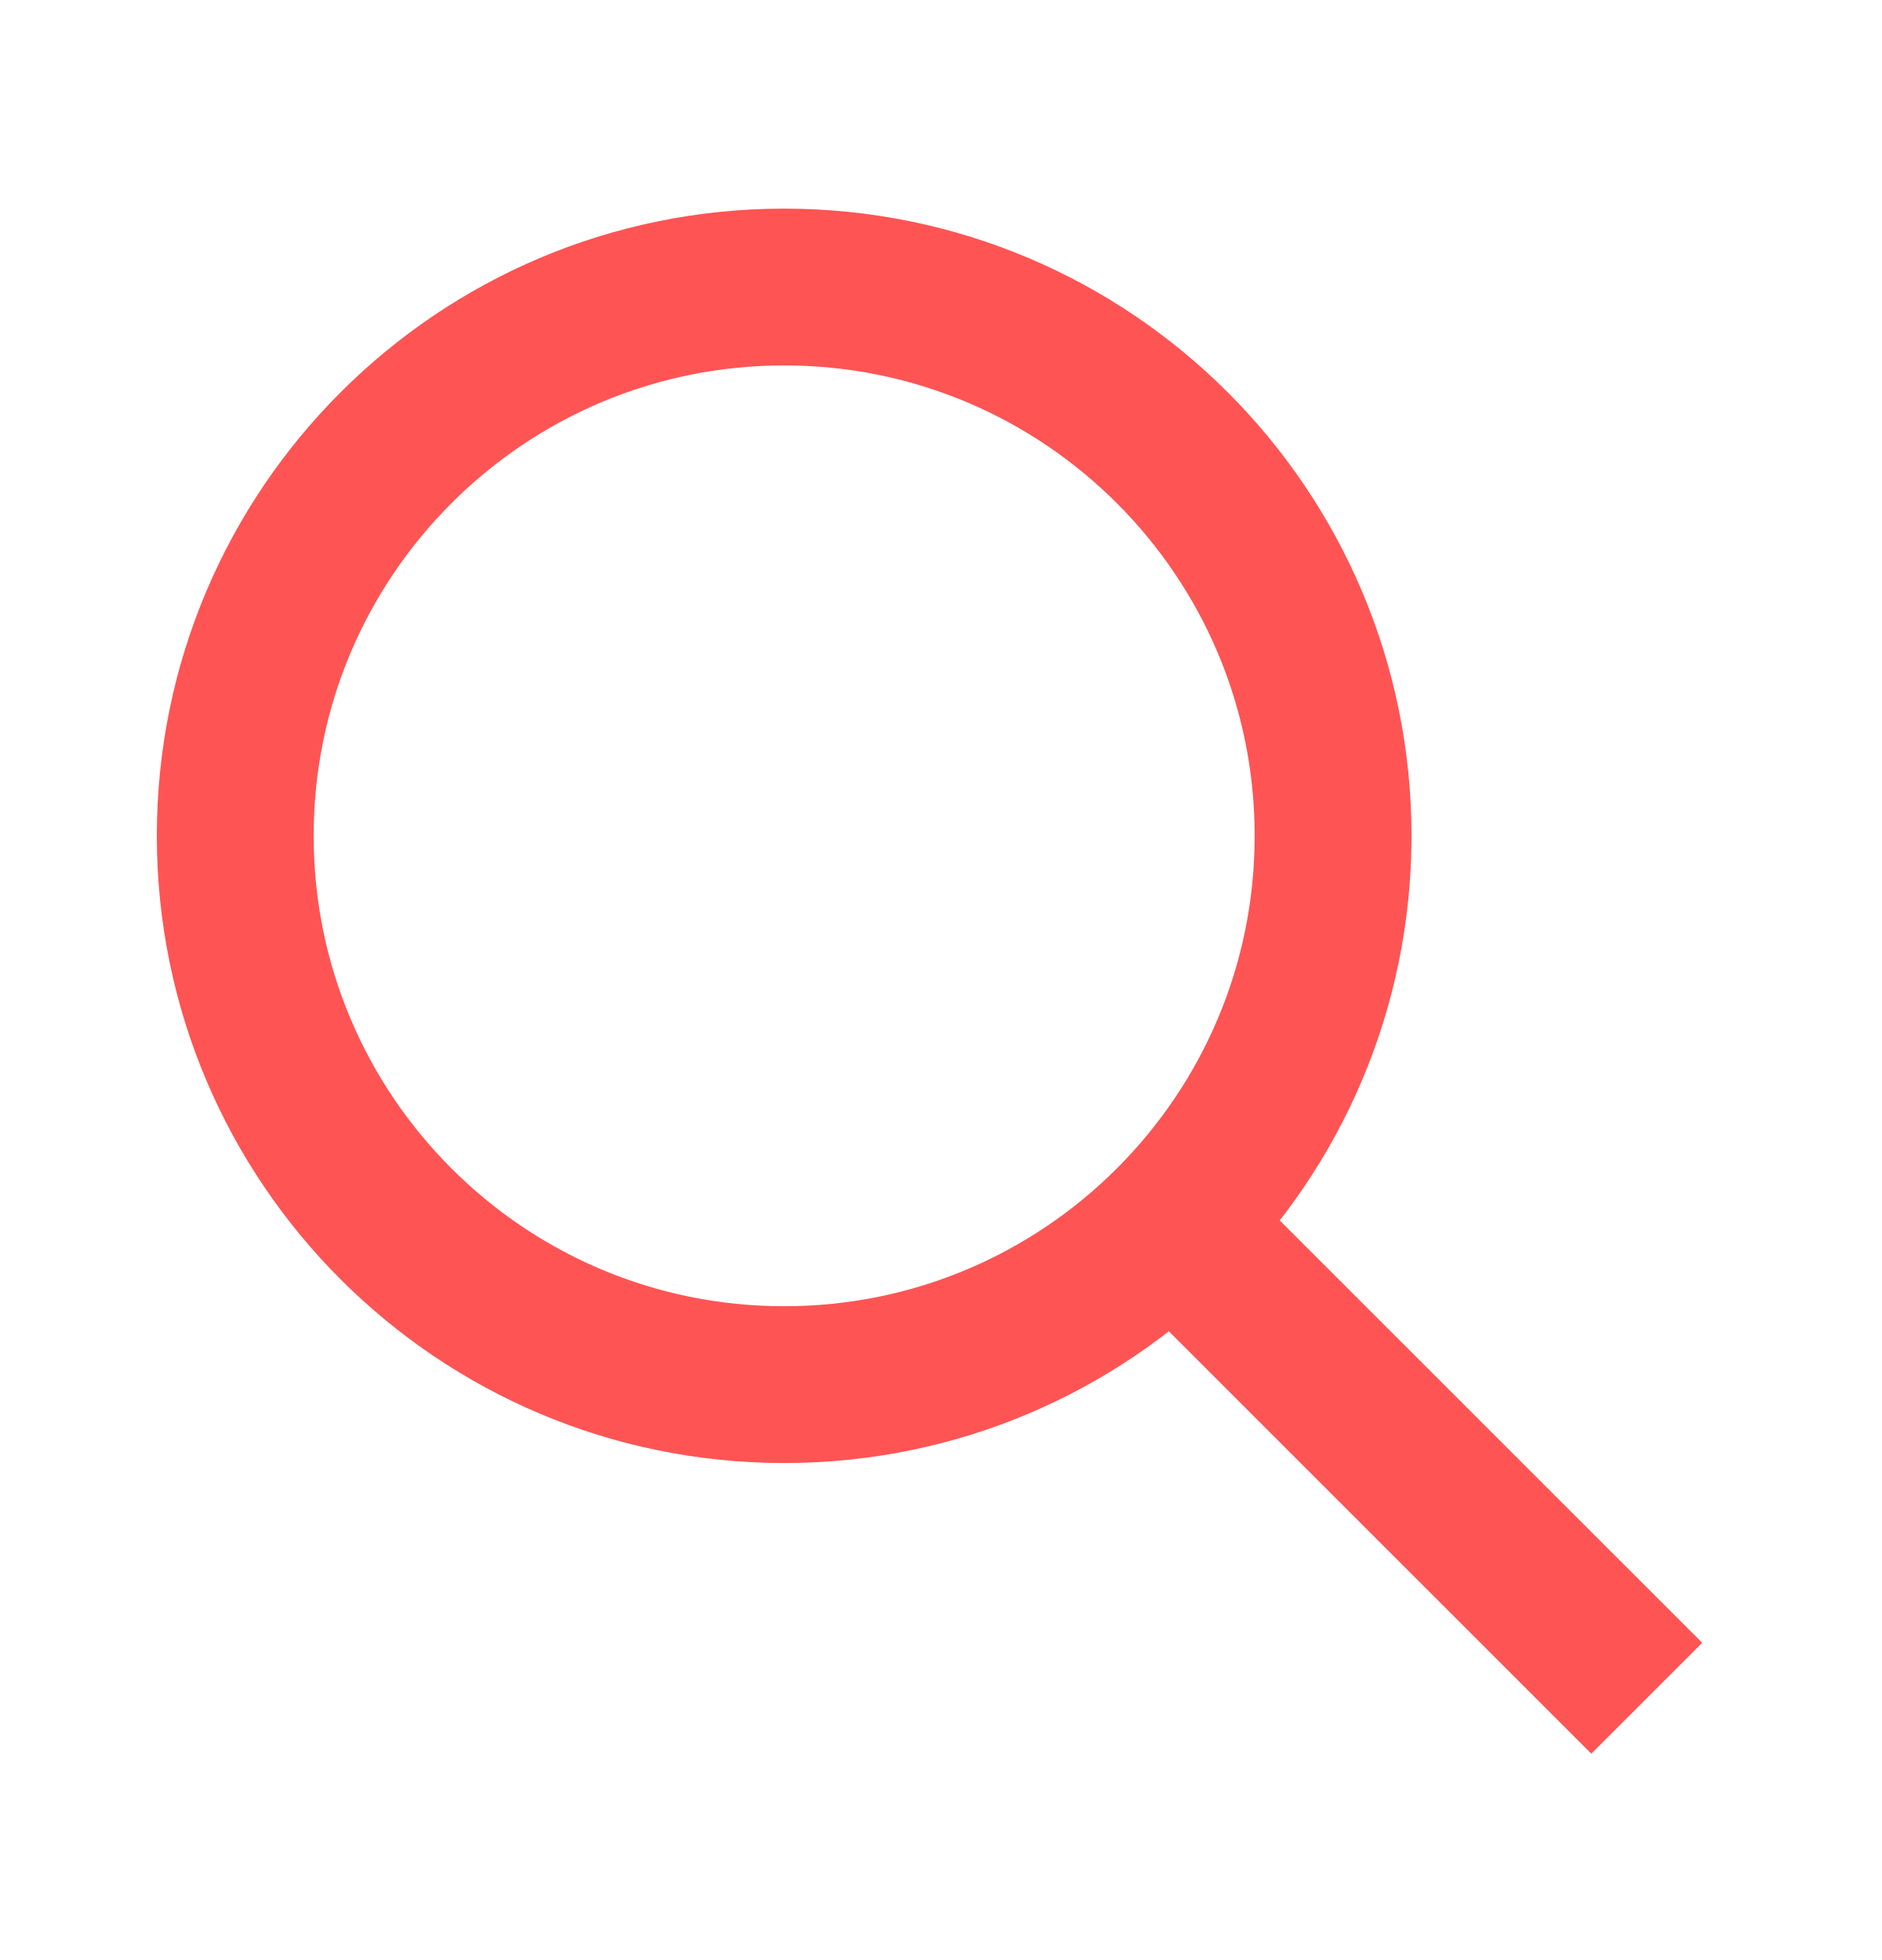
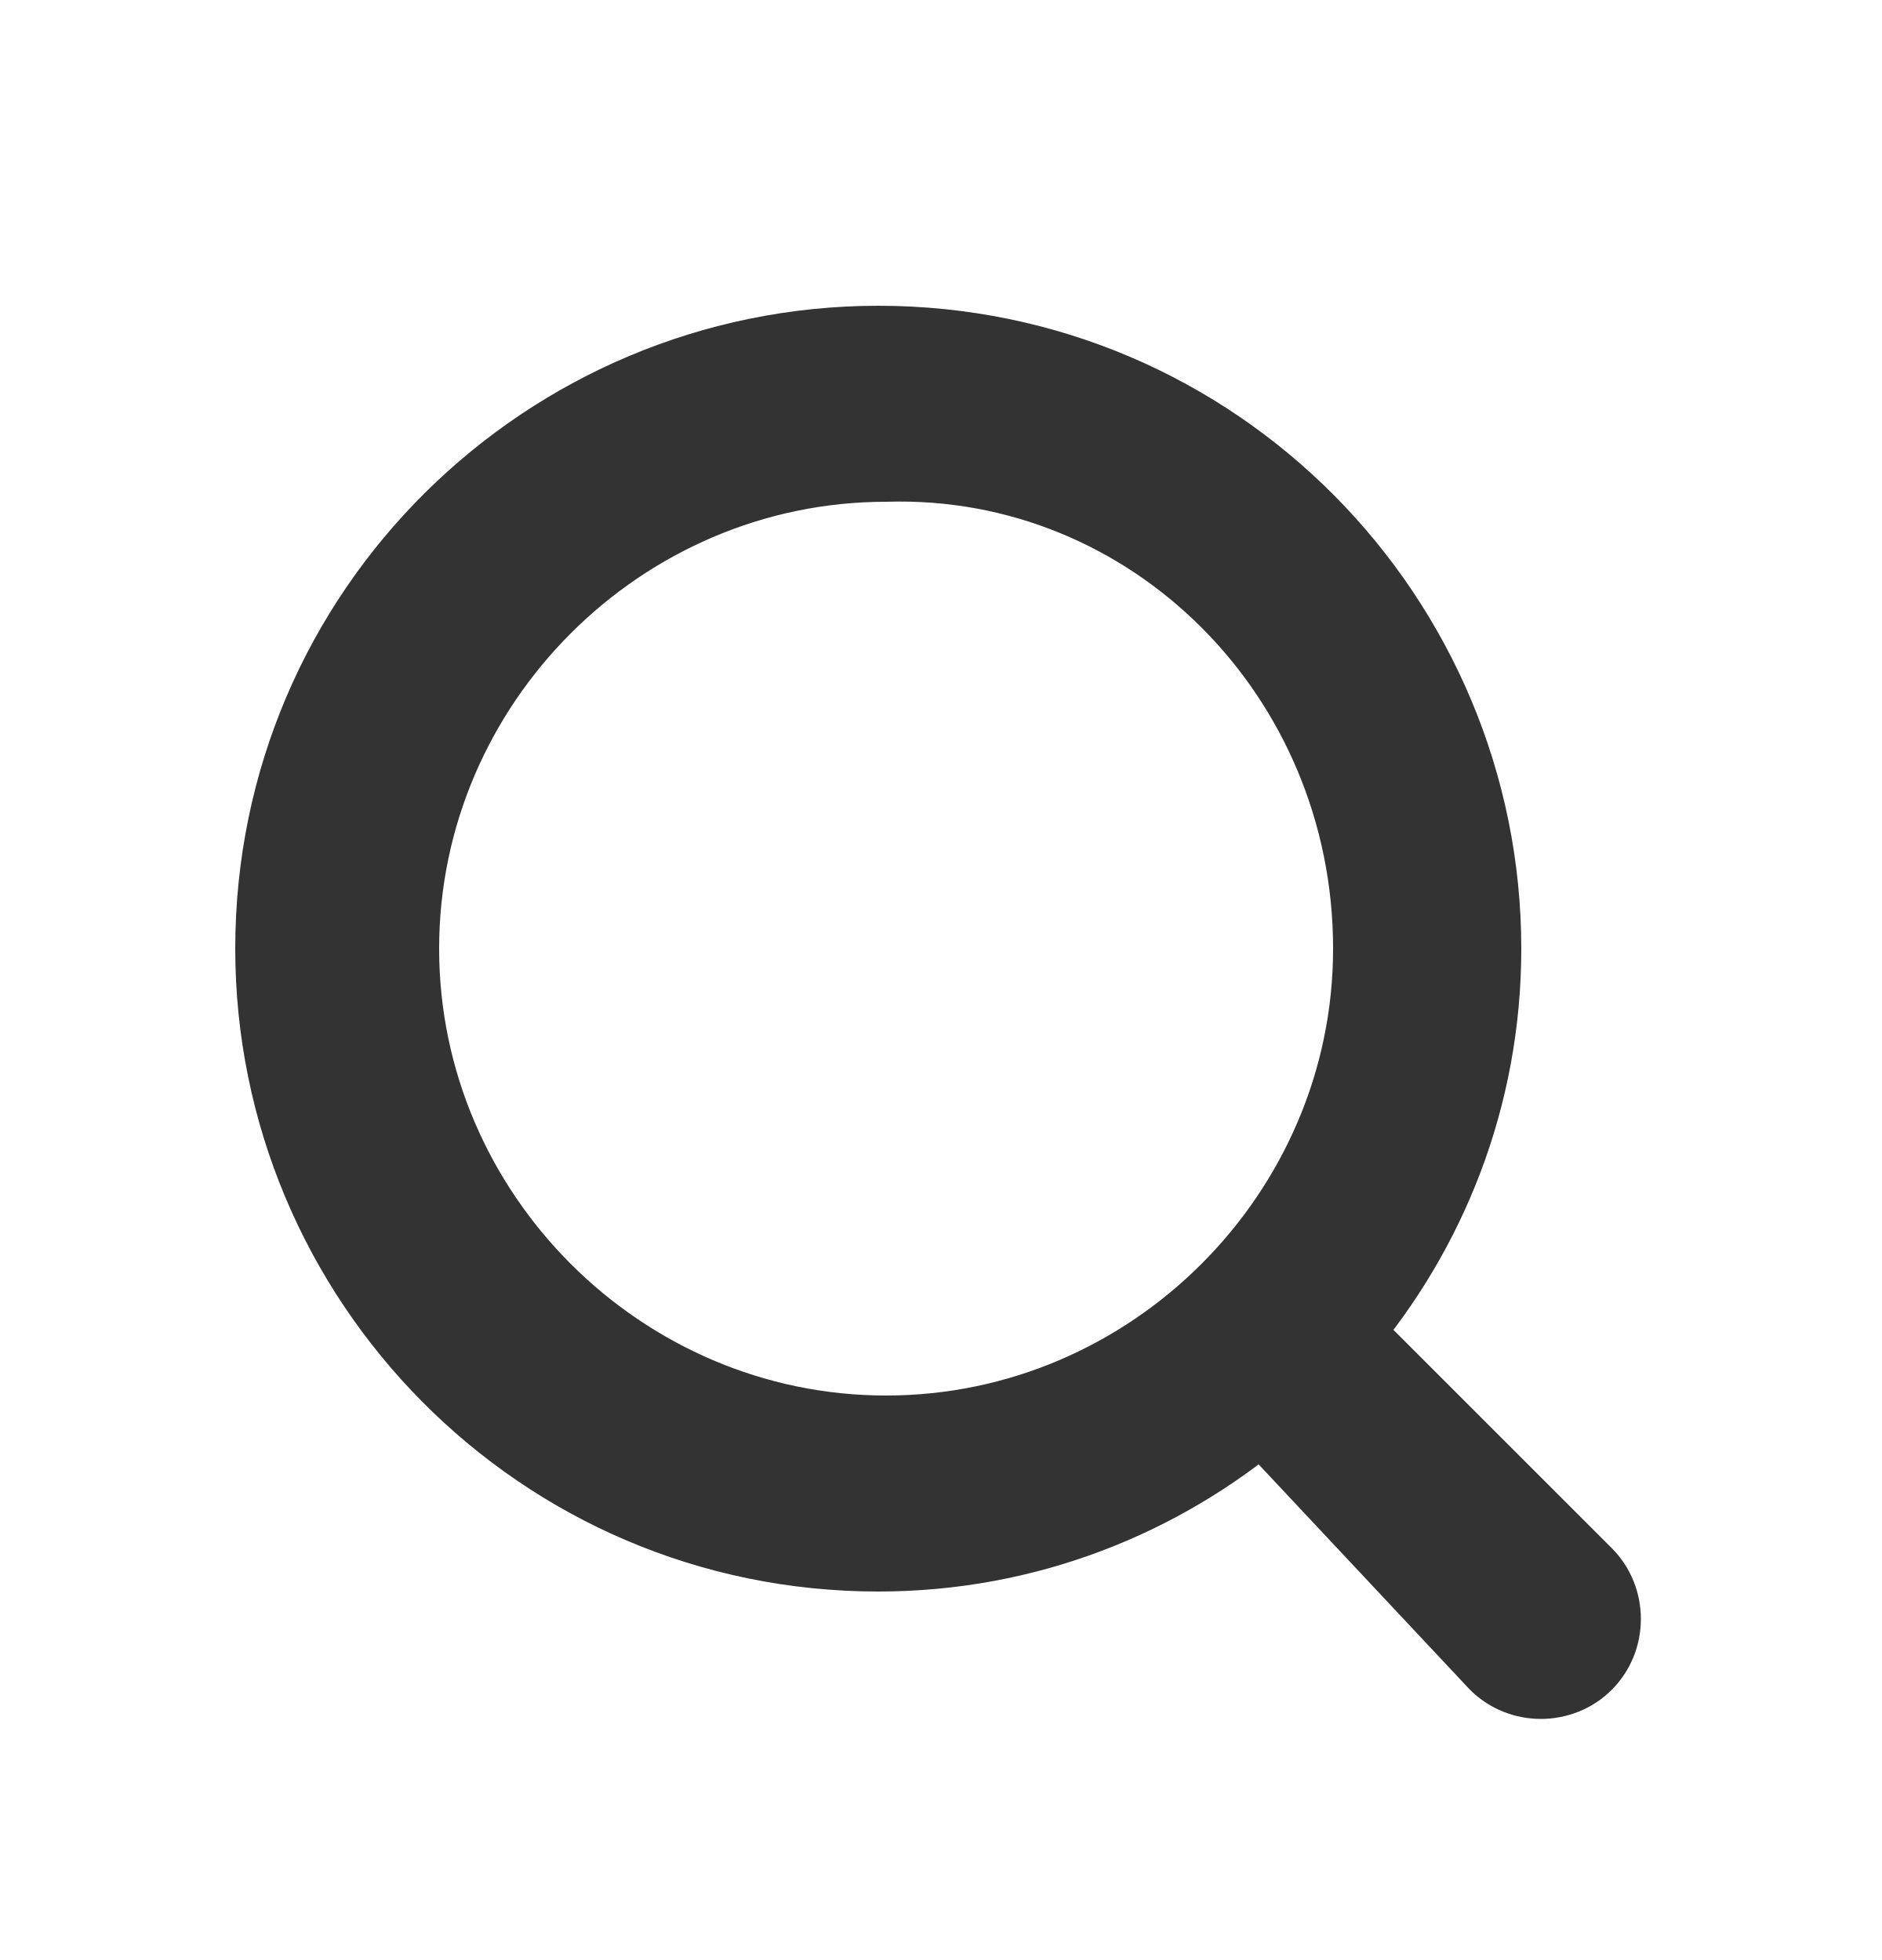
- <svg xmlns="http://www.w3.org/2000/svg" width="24" height="25" viewBox="0 0 24 25" fill="none">
-   <circle cx="10" cy="10.661" r="7" stroke="#FF5454" stroke-width="2" />
-   <path d="M21 21.661L15 15.661" stroke="#FF5454" stroke-width="2" />
+ <svg xmlns="http://www.w3.org/2000/svg" version="1.1" id="레이어_1" x="0px" y="0px" viewBox="0 0 24 25" style="enable-background:new 0 0 24 25;" xml:space="preserve">
+   <style type="text/css">
+ 	.st0{fill-rule:evenodd;clip-rule:evenodd;fill:#333333;stroke:#333333;stroke-miterlimit:10;}
+ </style>
+   <path class="st0" d="M17.5,12.1c0,3.4-2.8,6.2-6.2,6.2s-6.2-2.8-6.2-6.2s2.8-6.2,6.2-6.2C14.7,5.8,17.5,8.6,17.5,12.1z M16.1,18  c-1.3,1.1-3,1.8-4.9,1.8c-4.3,0-7.7-3.5-7.7-7.7c0-4.3,3.5-7.7,7.7-7.7c4.3,0,7.7,3.5,7.7,7.7c0,1.9-0.7,3.6-1.8,4.9l3.1,3.1  c0.3,0.3,0.3,0.8,0,1.1s-0.8,0.3-1.1,0L16.1,18z" />
</svg>
